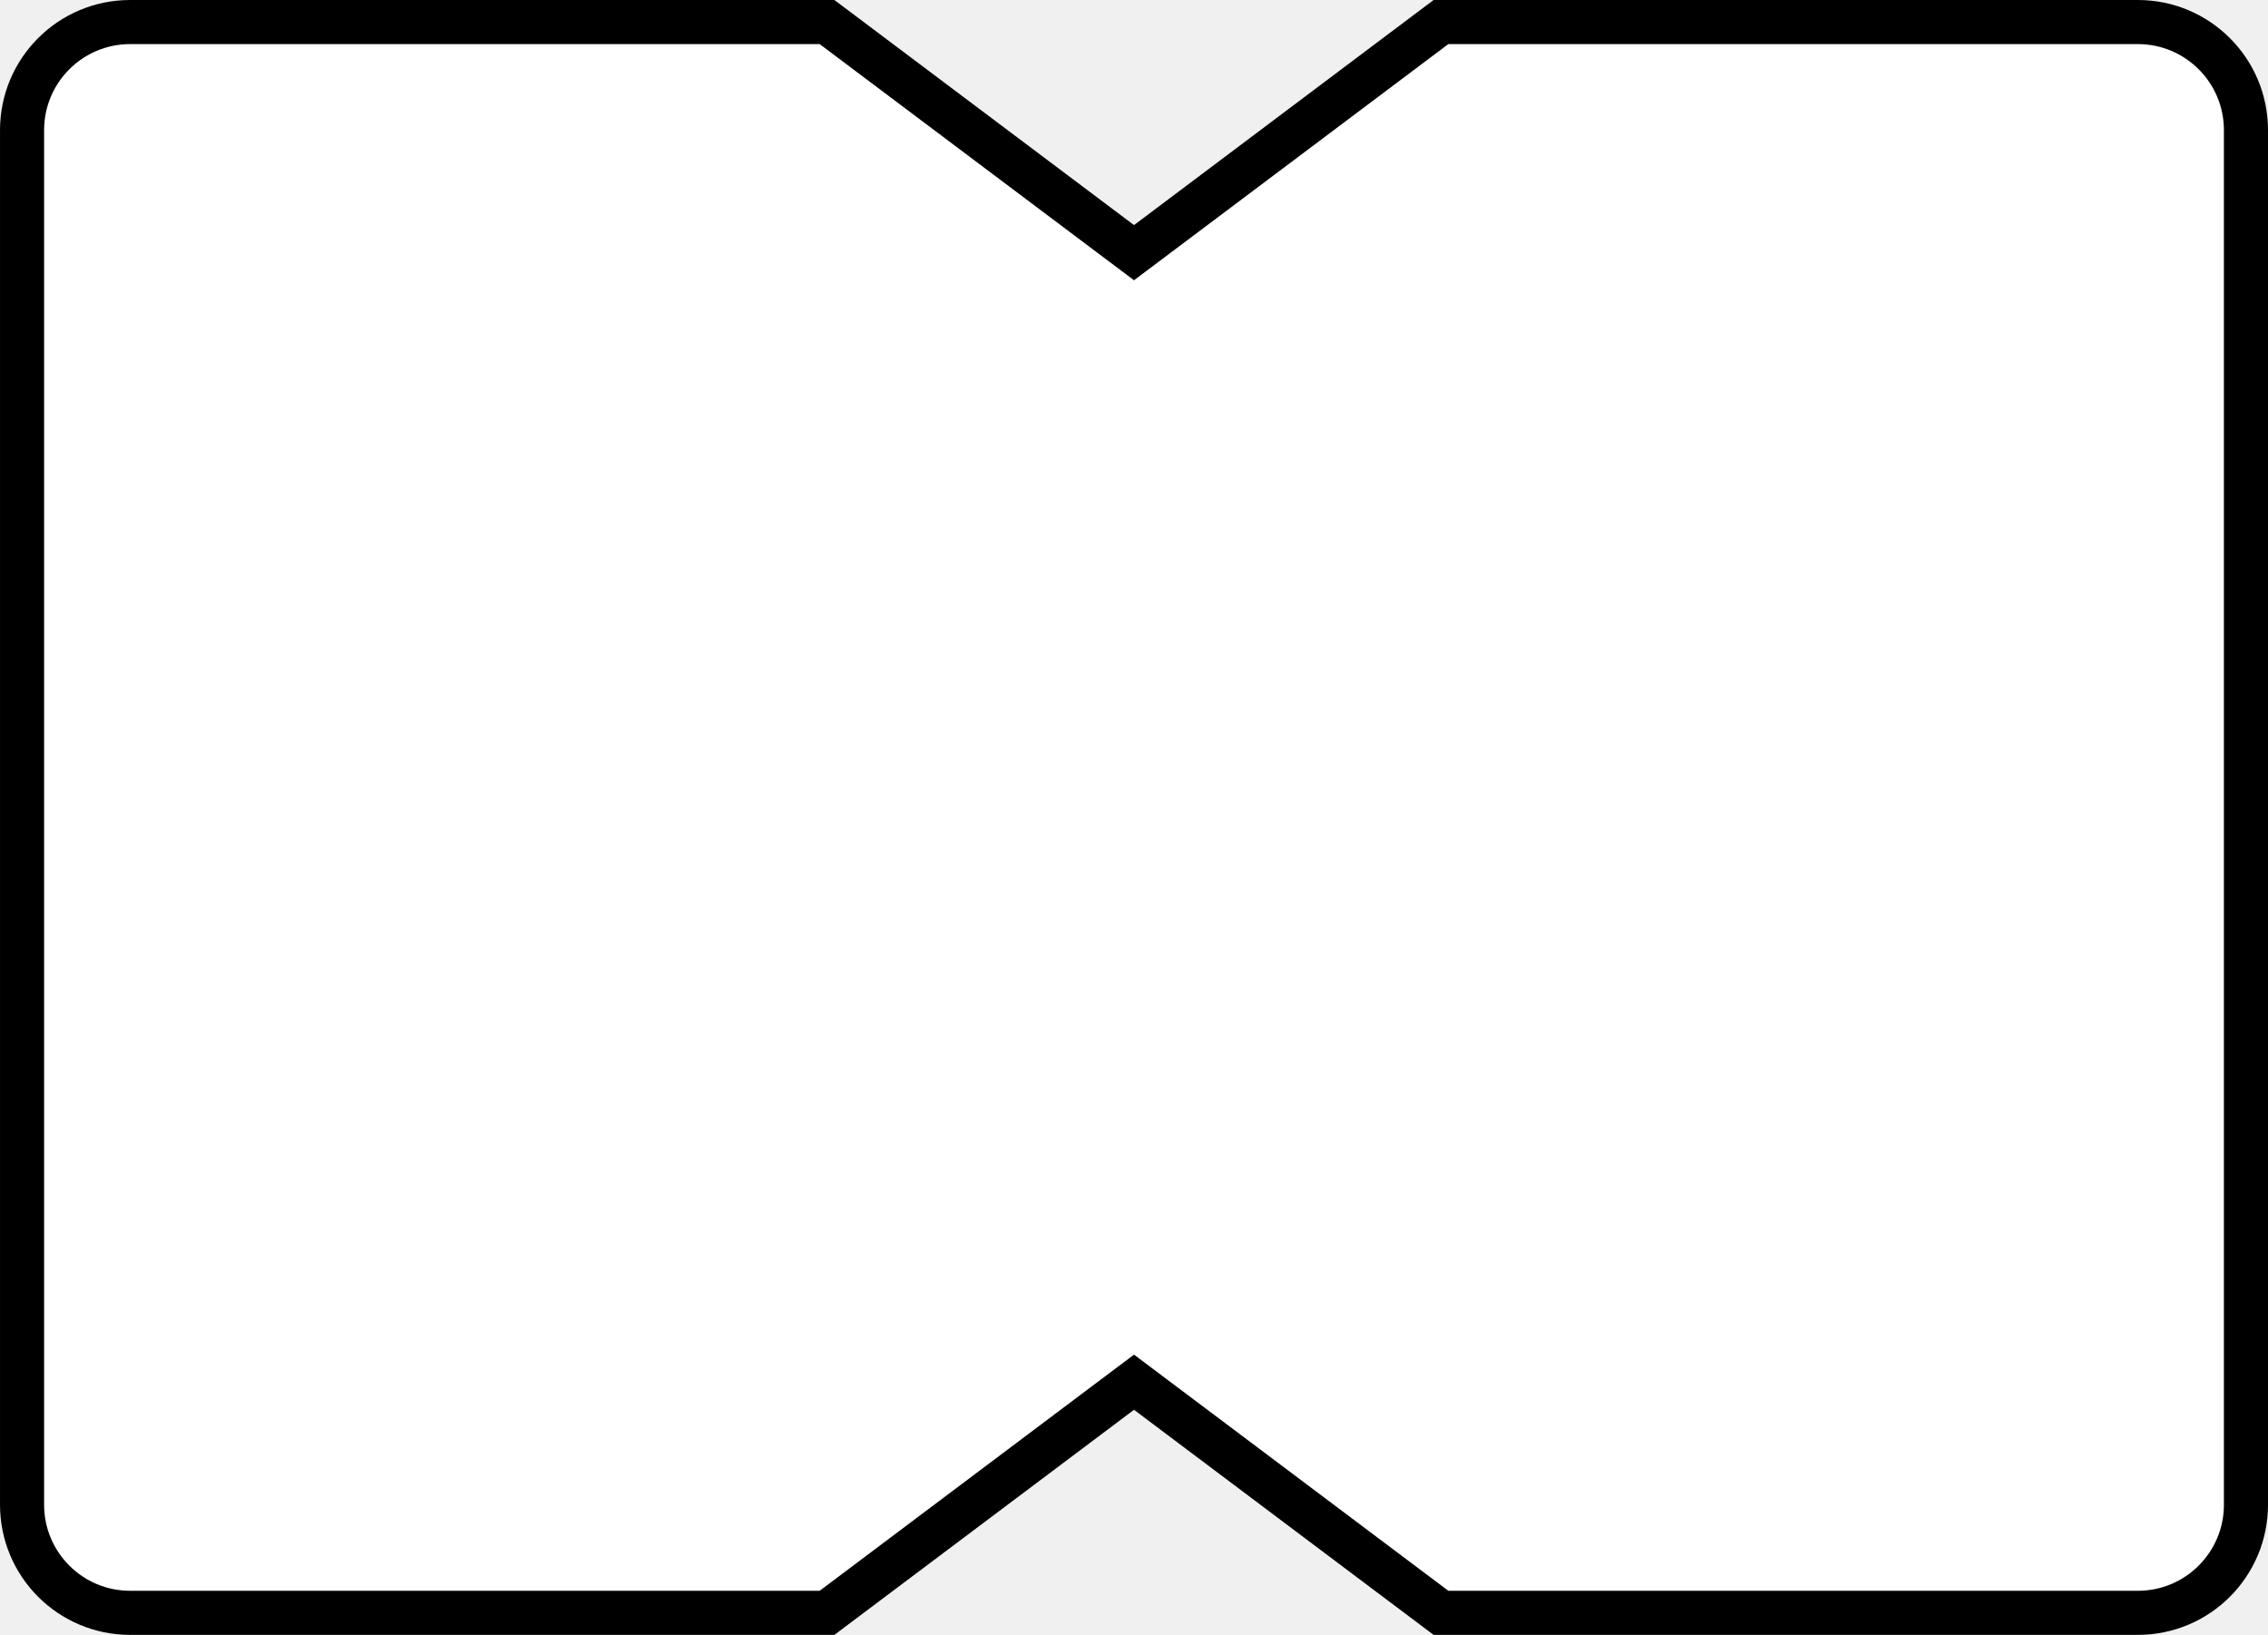
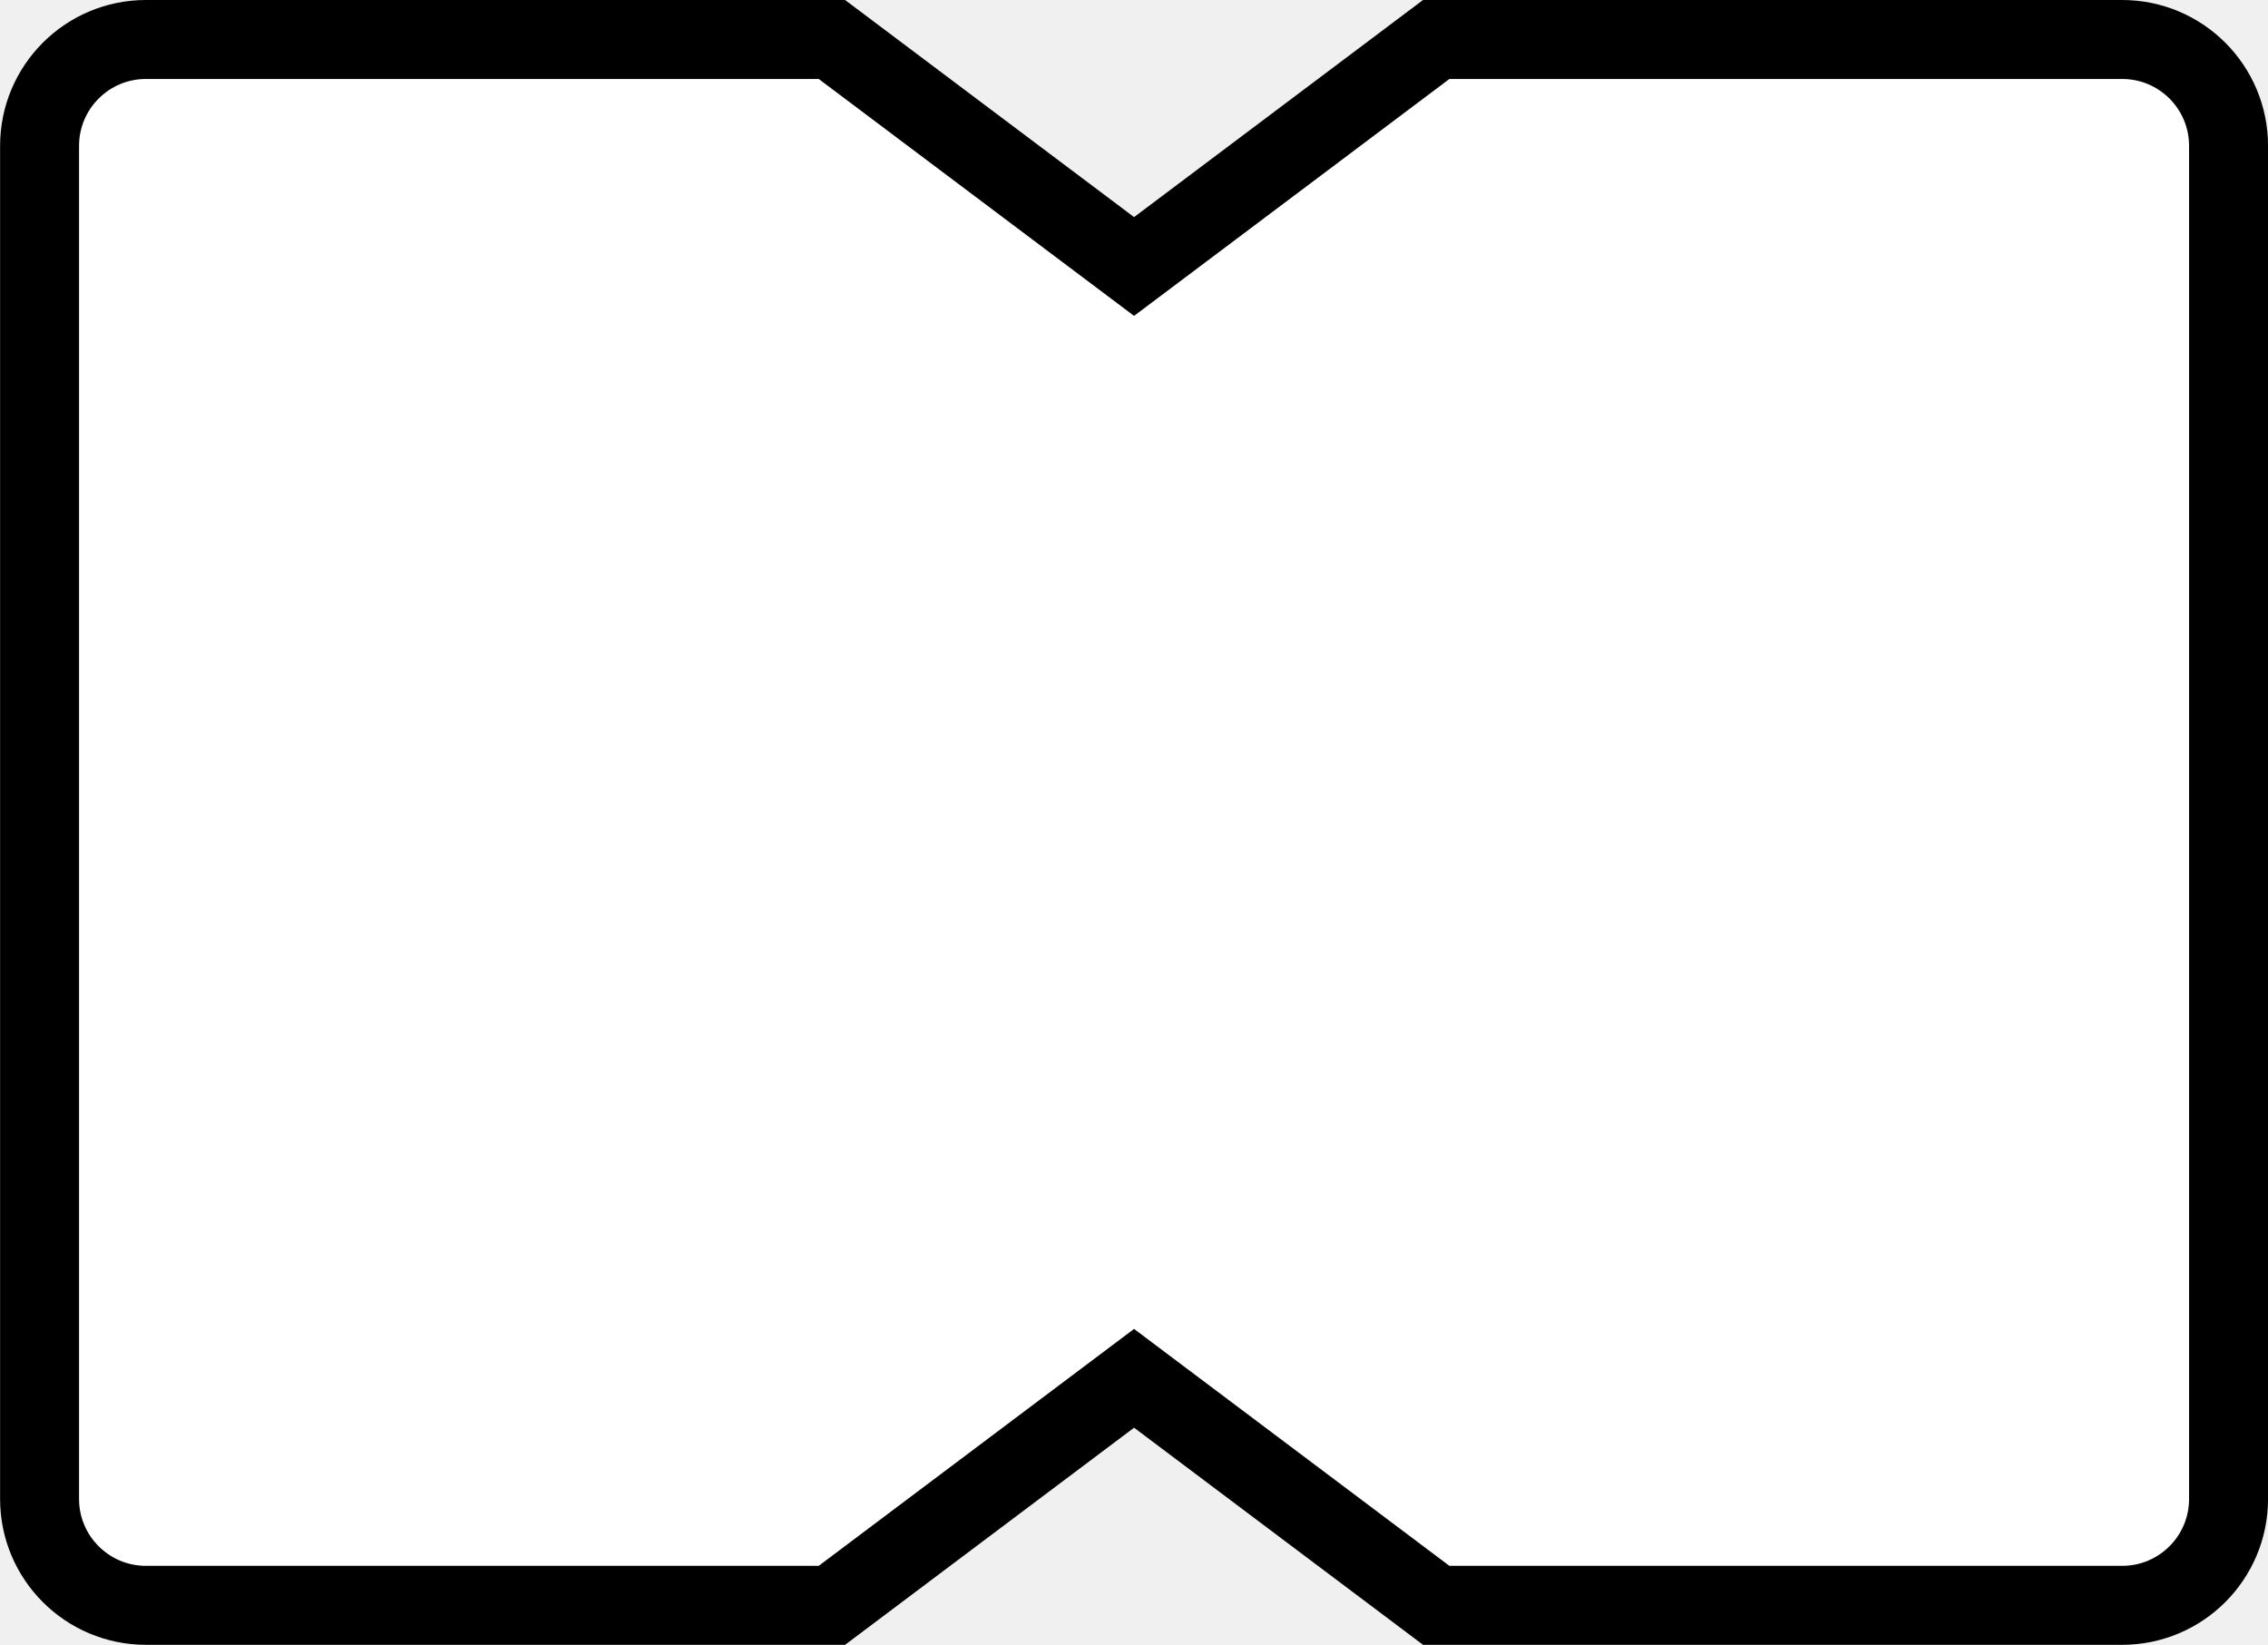
- <svg xmlns="http://www.w3.org/2000/svg" width="31.78" height="22.906" viewBox="0 0 8.409 6.061" version="1.1" id="svg3">
+ <svg xmlns="http://www.w3.org/2000/svg" width="29.295" height="21.243" viewBox="0 0 7.751 5.621" version="1.1" id="svg3">
  <defs id="defs3" />
-   <g transform="matrix(0.0059449,0,0,0.0059449,-0.7505436,-0.7386538)" id="g2">
-     <path d="M 207.4,138 H 642.048 L 833.5,281.813 1024.95,138 h 434.65 c 37.22,0 67.4,30.174 67.4,67.396 V 1062.6 c 0,37.23 -30.18,67.4 -67.4,67.4 H 1024.95 L 833.5,986.187 642.048,1130 H 207.4 c -37.224,0 -67.4,-30.17 -67.4,-67.4 V 205.396 C 140,168.174 170.176,138 207.4,138 Z" stroke="#000000" stroke-width="27.5" stroke-miterlimit="8" fill="#ffffff" fill-rule="evenodd" id="path1" />
+   <g transform="matrix(0.00539406,0,0,0.00539406,-0.6202224,-0.6094343)" id="g2" style="stroke-width:50.035;stroke-dasharray:none">
+     <path d="M 207.4,138 H 642.048 L 833.5,281.813 1024.95,138 h 434.65 c 37.22,0 67.4,30.174 67.4,67.396 V 1062.6 c 0,37.23 -30.18,67.4 -67.4,67.4 H 1024.95 L 833.5,986.187 642.048,1130 H 207.4 c -37.224,0 -67.4,-30.17 -67.4,-67.4 V 205.396 C 140,168.174 170.176,138 207.4,138 Z" stroke="#000000" stroke-width="27.5" stroke-miterlimit="8" fill="#ffffff" fill-rule="evenodd" id="path1" style="stroke-width:50.035;stroke-dasharray:none" />
  </g>
</svg>
